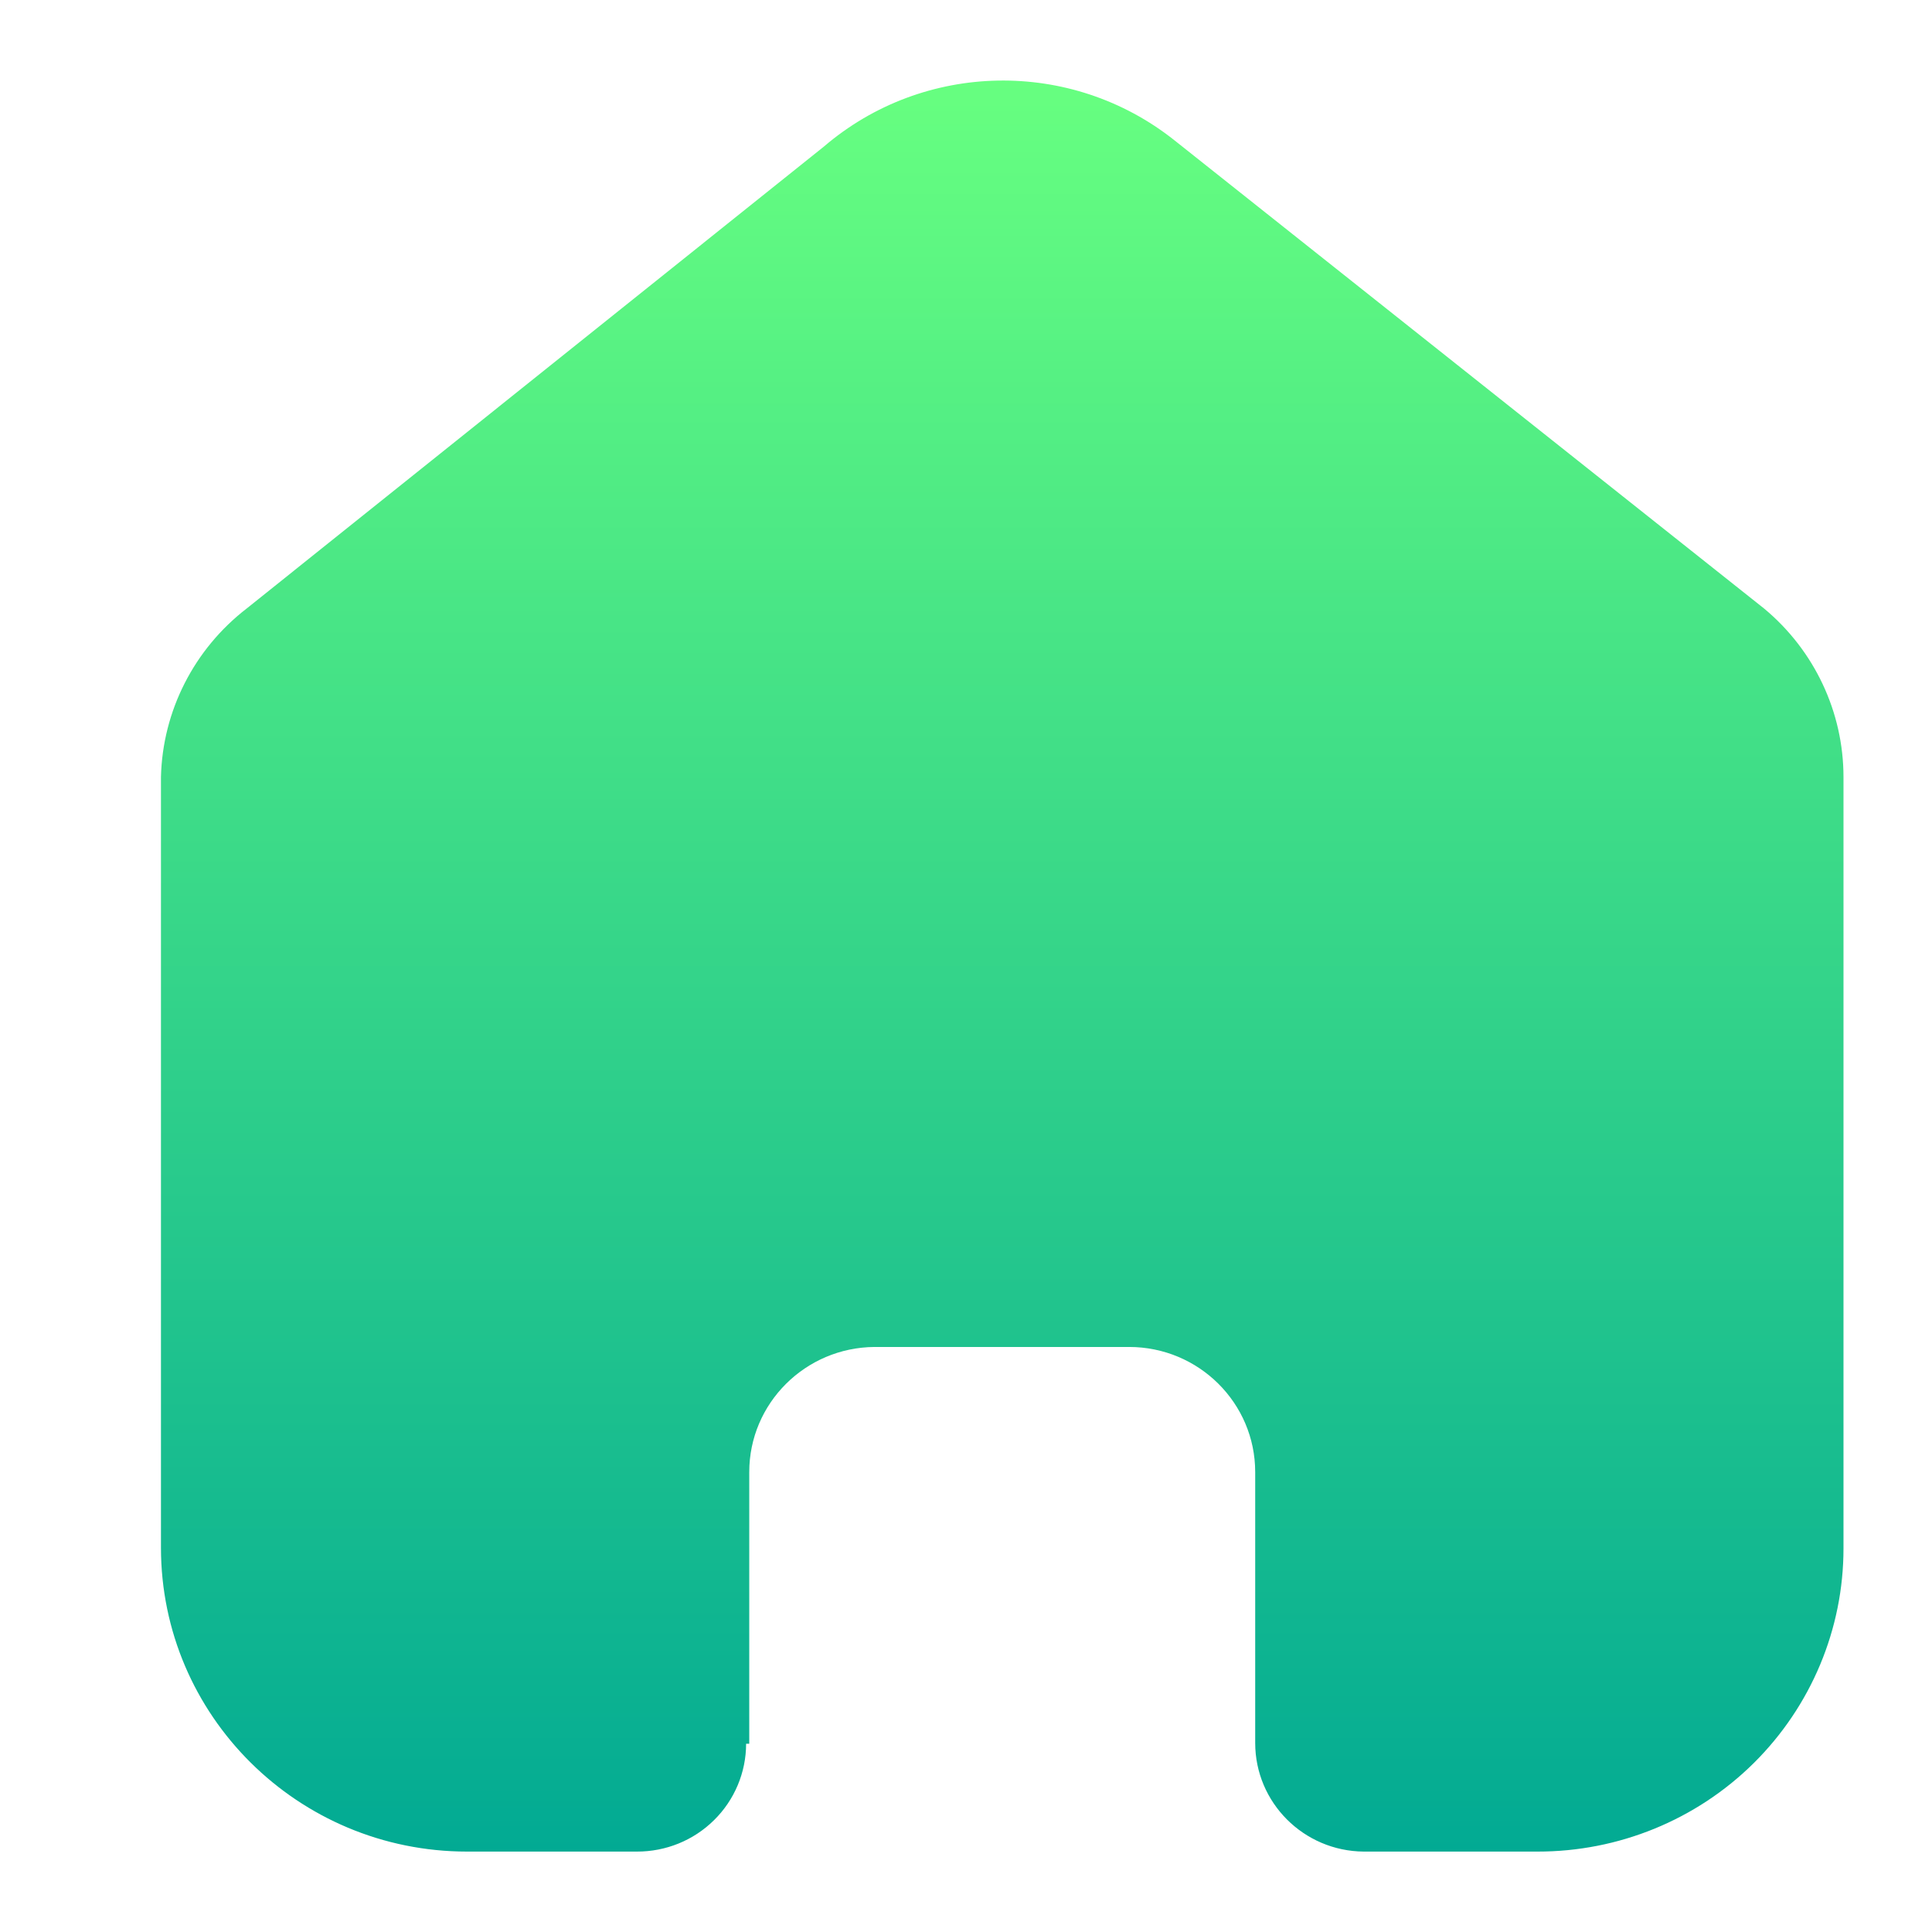
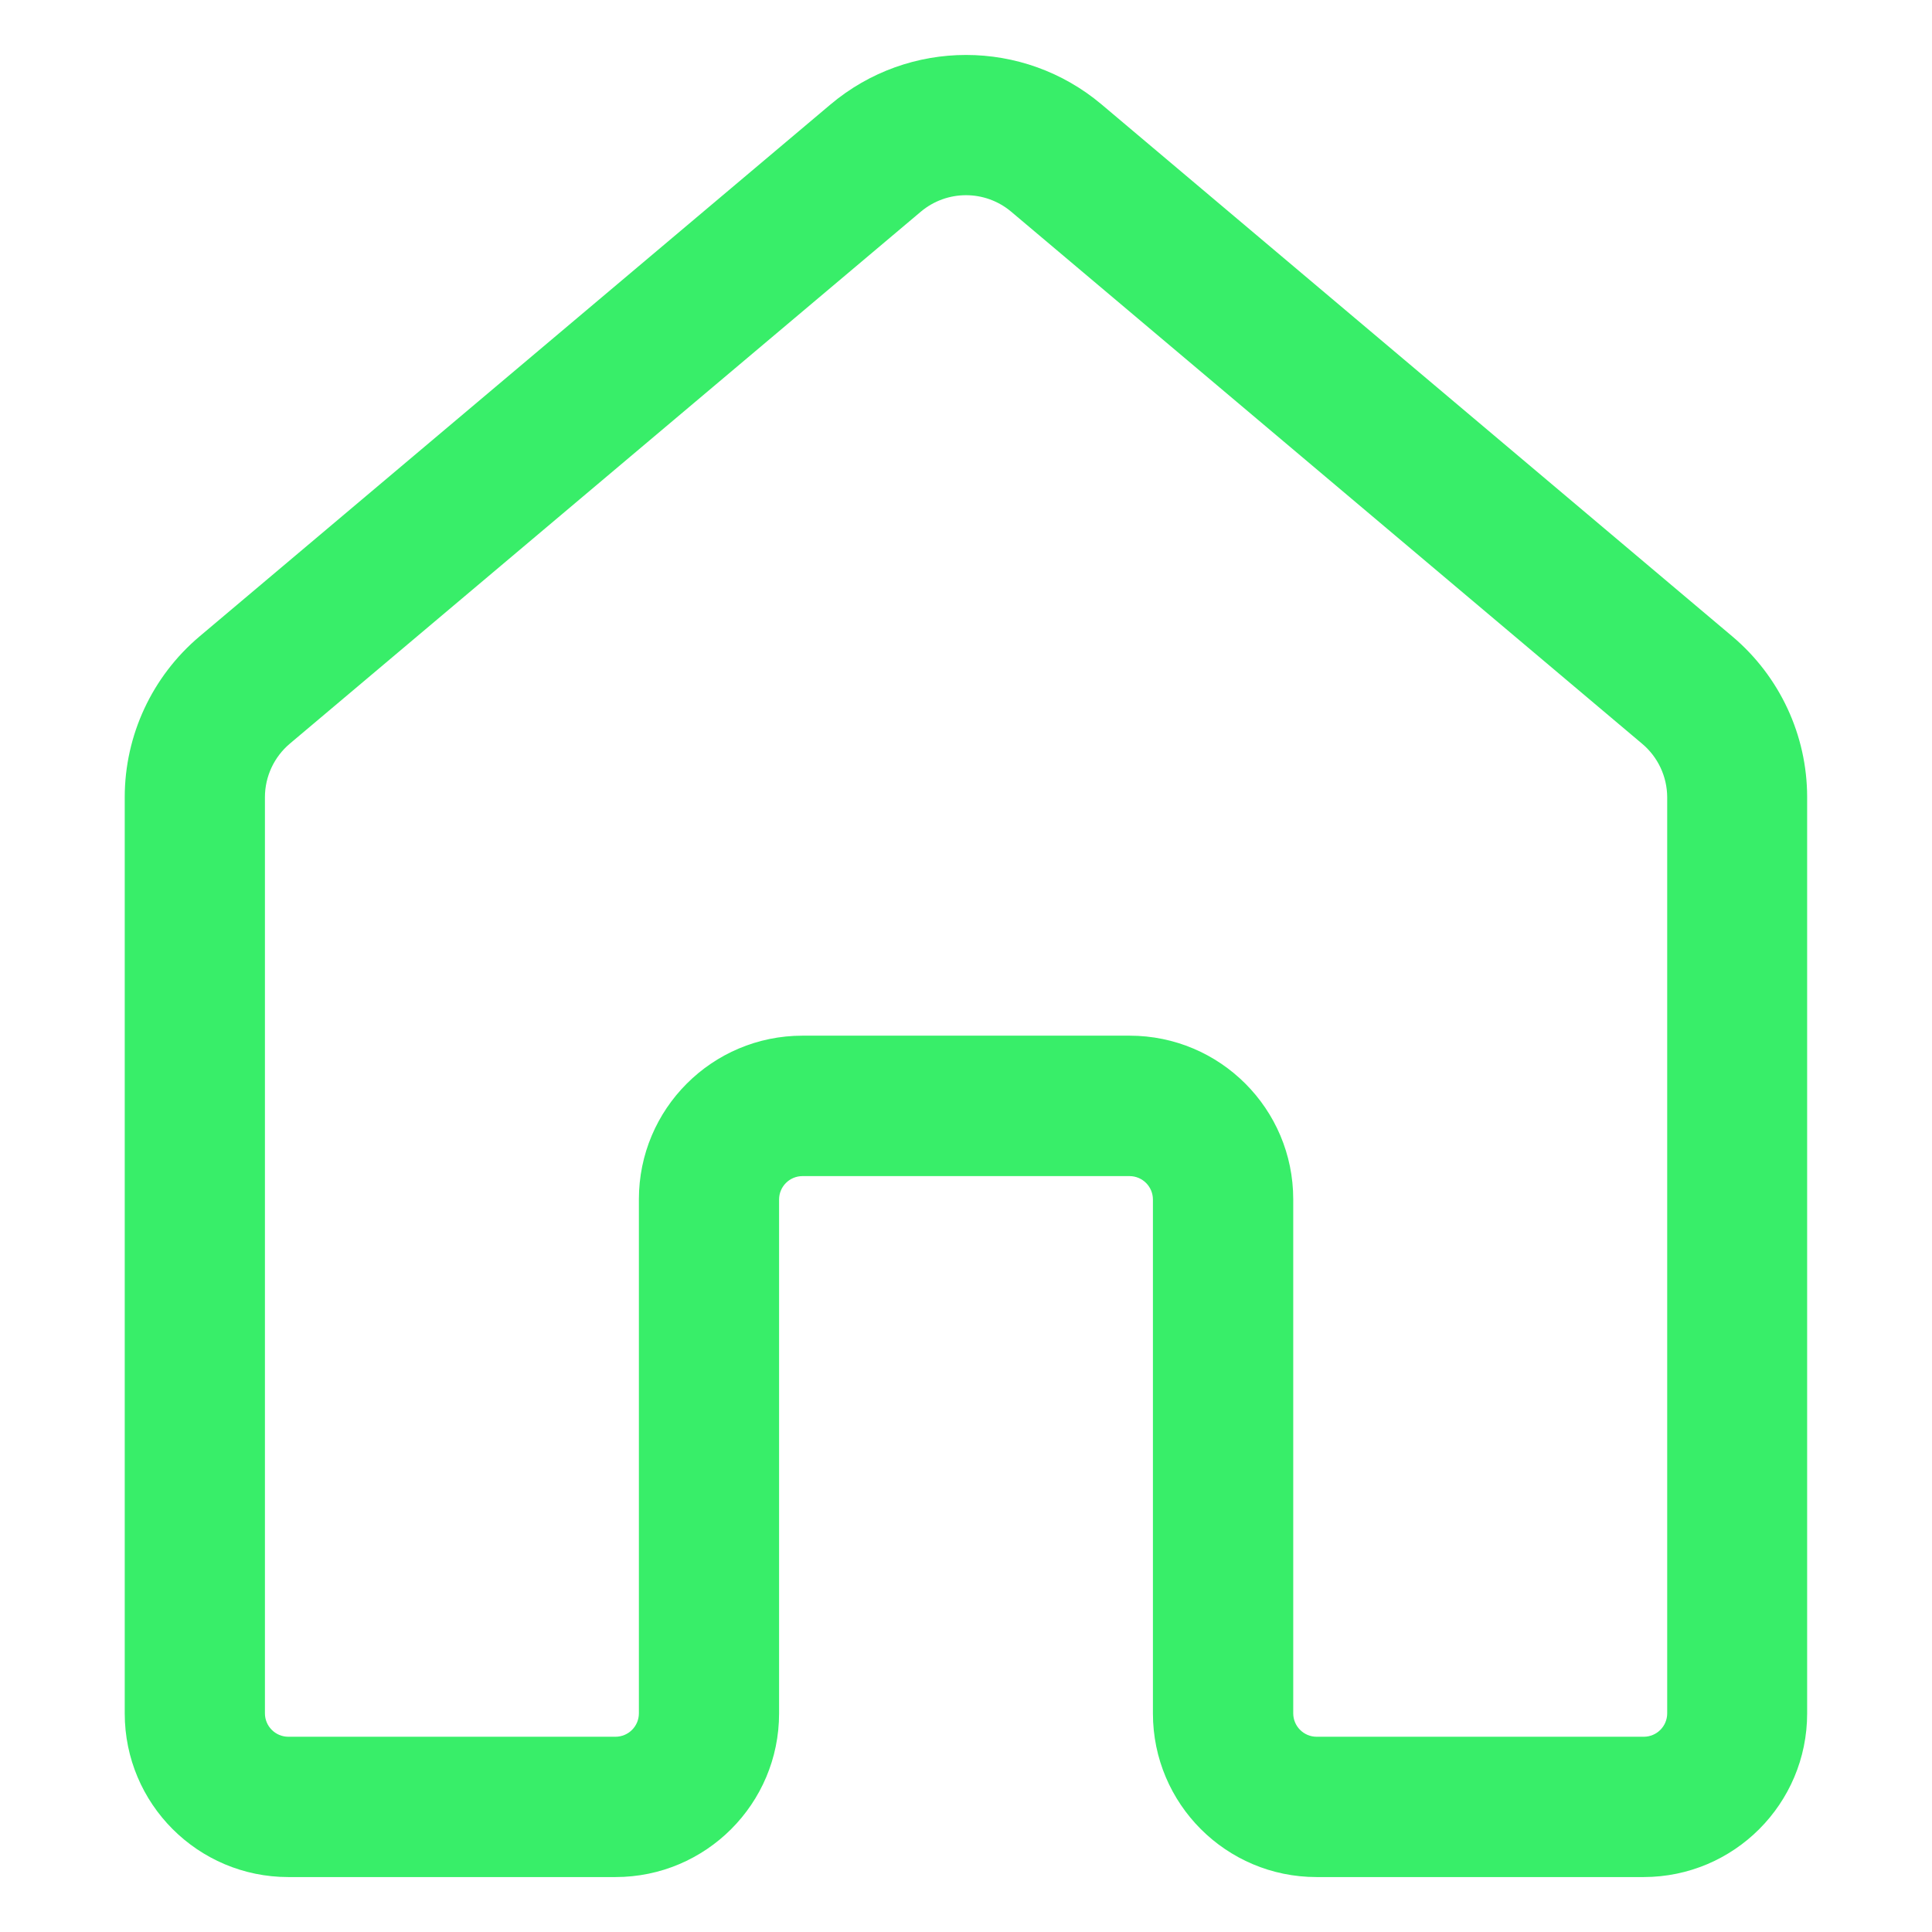
- <svg xmlns="http://www.w3.org/2000/svg" width="16" height="16" viewBox="0 0 16 16" fill="none">
-   <path d="M6.205 14.441V12.191C6.205 11.622 6.669 11.159 7.243 11.155H9.351C9.927 11.155 10.395 11.619 10.395 12.191V14.434C10.395 14.928 10.796 15.33 11.294 15.334H12.732C13.404 15.335 14.048 15.072 14.524 14.601C14.999 14.13 15.267 13.491 15.267 12.824V6.435C15.267 5.897 15.026 5.386 14.61 5.04L9.725 1.161C8.871 0.483 7.651 0.505 6.823 1.214L2.042 5.04C1.607 5.376 1.346 5.888 1.333 6.435V12.817C1.333 14.207 2.468 15.334 3.868 15.334H5.273C5.513 15.335 5.743 15.242 5.913 15.074C6.083 14.907 6.179 14.678 6.179 14.441H6.205Z" fill="url(#paint0_linear_448_447)" />
-   <defs>
+ <svg xmlns="http://www.w3.org/2000/svg" width="16" height="16" viewBox="0 0 16 16" fill="none" version="1.1" id="svg2">
+   <defs id="defs2">
    <linearGradient id="paint0_linear_448_447" x1="8.3" y1="15.334" x2="8.3" y2="0.667" gradientUnits="userSpaceOnUse">
-       <stop stop-color="#02AA93" />
-       <stop offset="1" stop-color="#67FF80" />
+       <stop stop-color="#02AA93" id="stop1" />
+       <stop offset="1" stop-color="#67FF80" id="stop2" />
    </linearGradient>
  </defs>
+   <path d="m 6.878,0.865 a 1.742,1.742 0 0 1 2.245,0 L 14.347,5.271 c 0.392,0.331 0.619,0.818 0.619,1.331 V 14.19 A 1.355,1.355 0 0 1 13.612,15.545 H 10.903 A 1.355,1.355 0 0 1 9.548,14.19 V 9.933 A 0.194,0.194 0 0 0 9.355,9.74 H 6.645 A 0.194,0.194 0 0 0 6.452,9.933 V 14.19 A 1.355,1.355 0 0 1 5.097,15.545 H 2.388 A 1.355,1.355 0 0 1 1.033,14.19 V 6.602 c 0,-0.513 0.227,-1 0.619,-1.331 z M 8.374,1.753 a 0.581,0.581 0 0 0 -0.748,0 L 2.401,6.158 A 0.581,0.581 0 0 0 2.194,6.601 v 7.588 c 0,0.107 0.087,0.194 0.194,0.194 H 5.097 A 0.194,0.194 0 0 0 5.291,14.19 V 9.932 c 0,-0.749 0.607,-1.355 1.355,-1.355 h 2.709 c 0.748,0 1.355,0.606 1.355,1.355 v 4.257 c 0,0.107 0.087,0.194 0.194,0.194 h 2.709 a 0.194,0.194 0 0 0 0.194,-0.194 V 6.602 A 0.581,0.581 0 0 0 13.599,6.159 Z" fill="#212121" id="path1-3" style="stroke-width:0.774;fill:#38ee69;fill-opacity:1" />
</svg>
